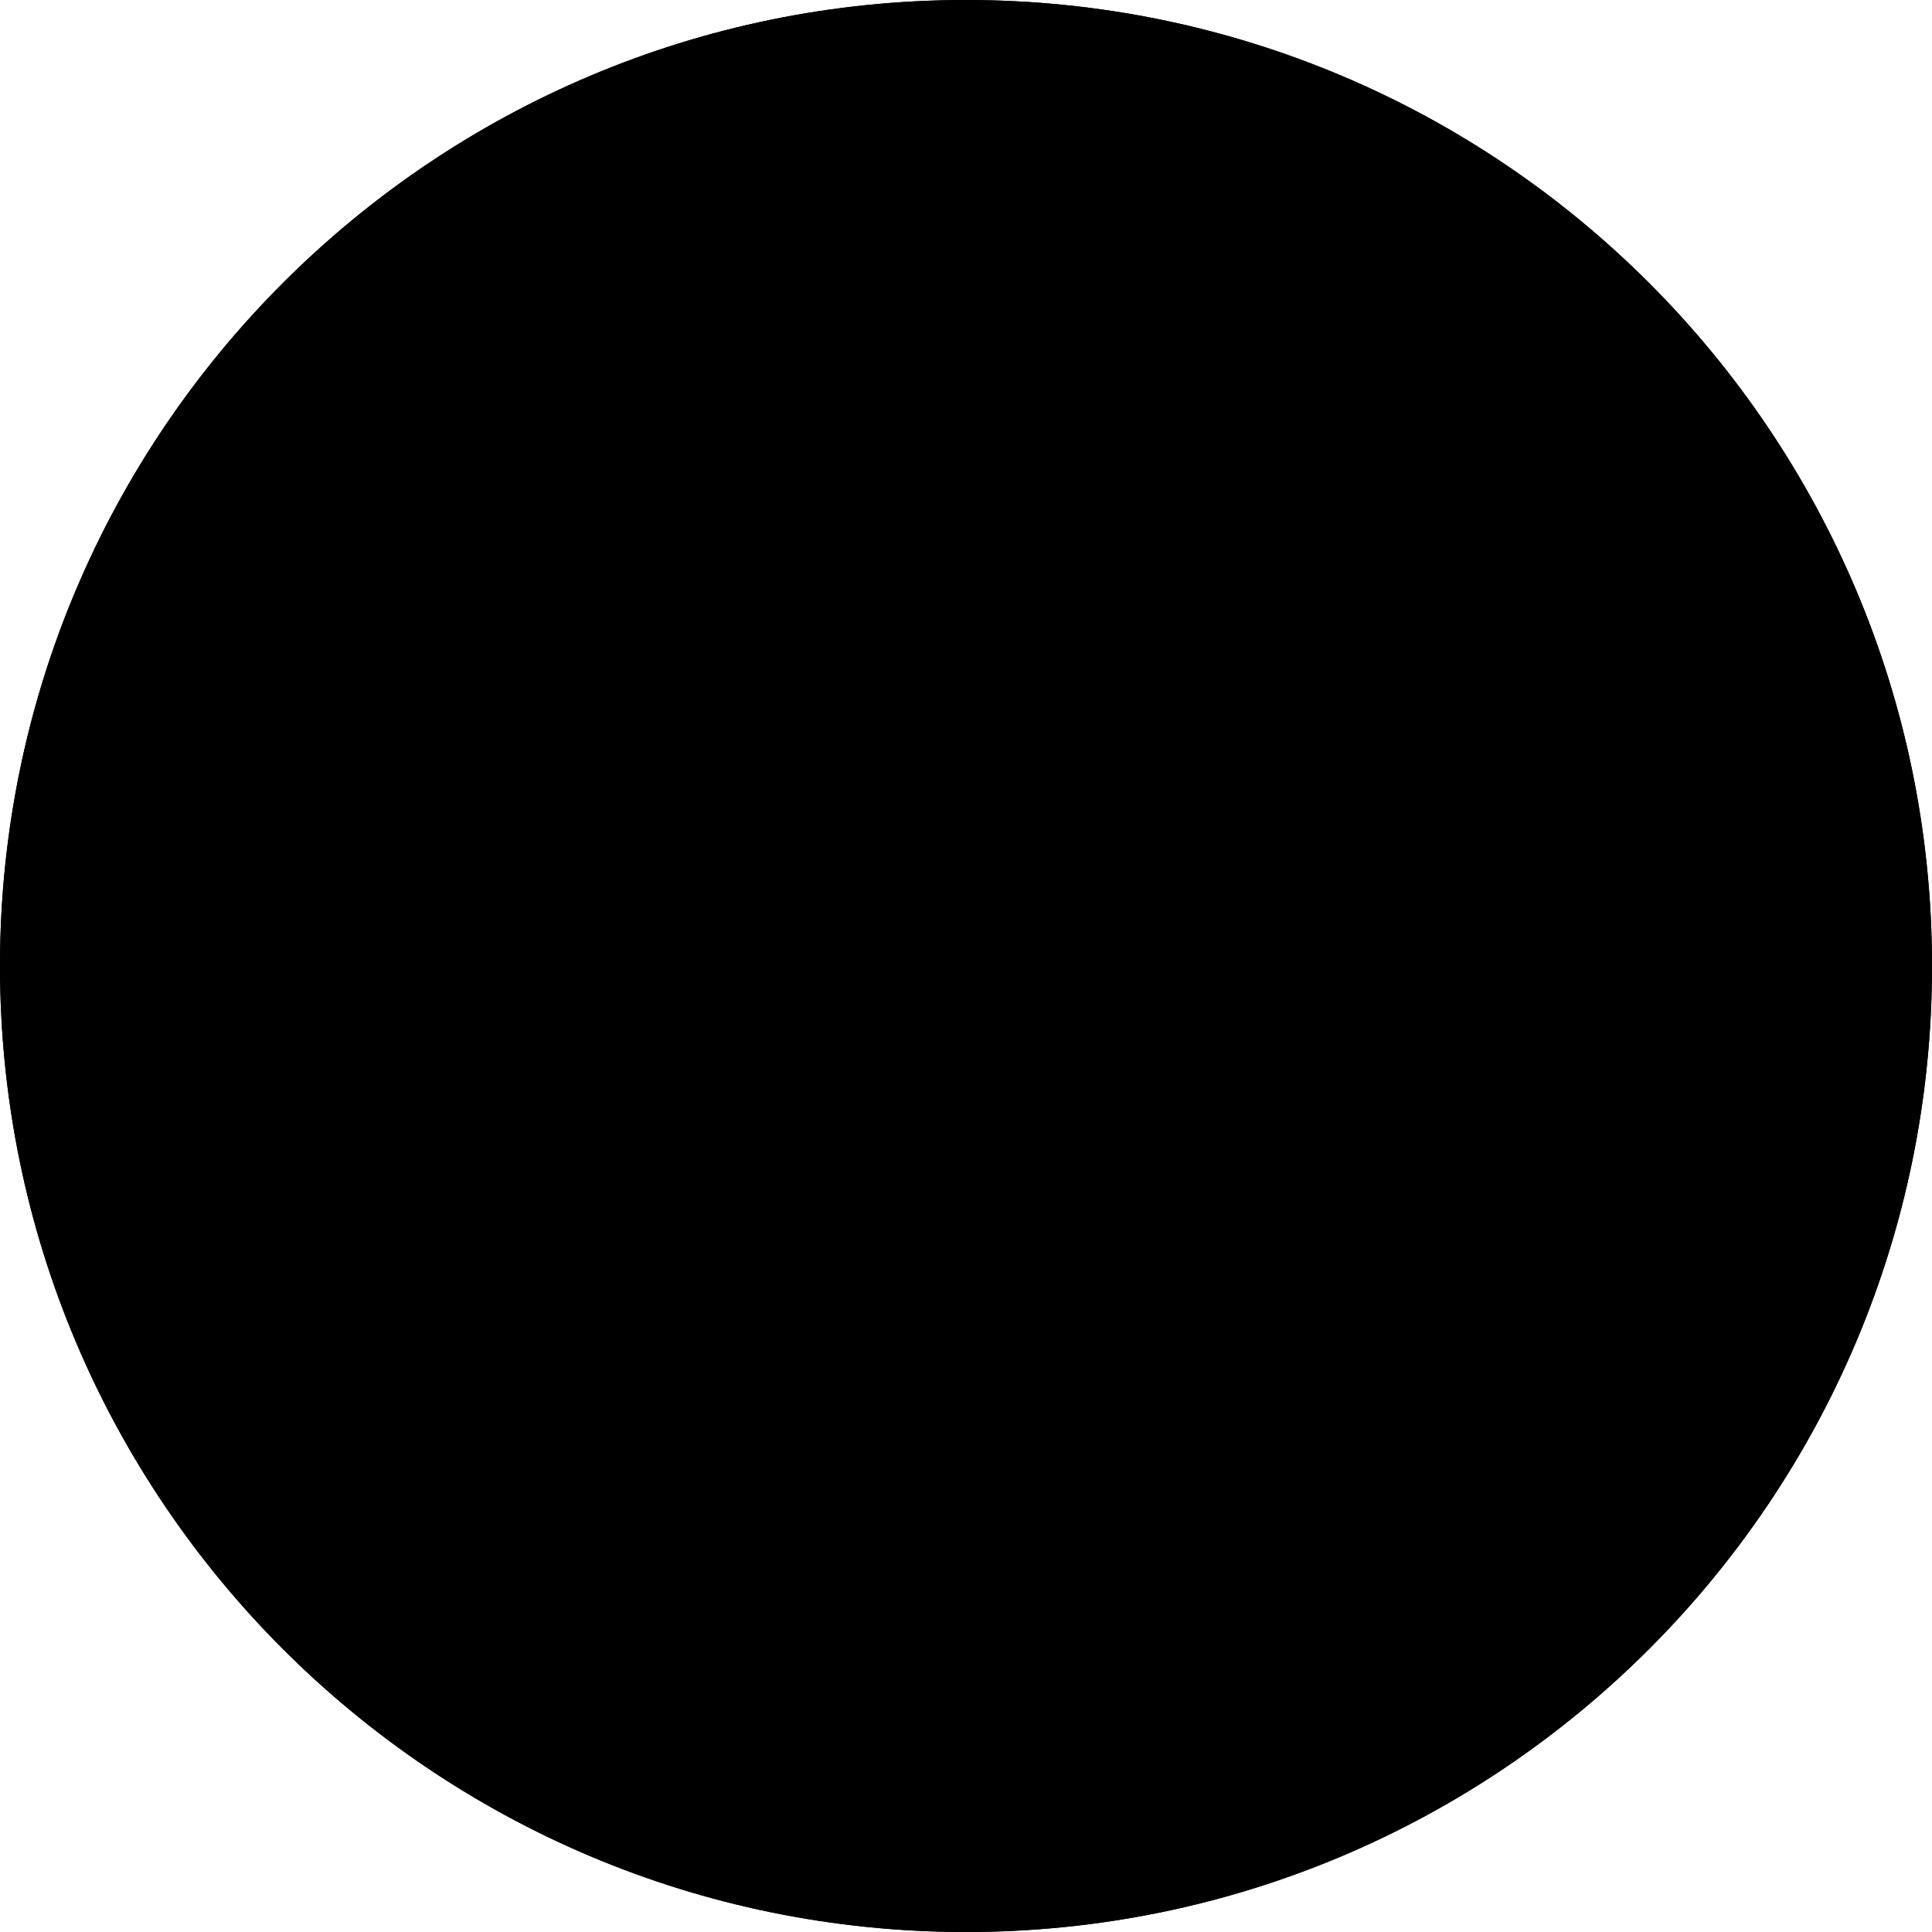
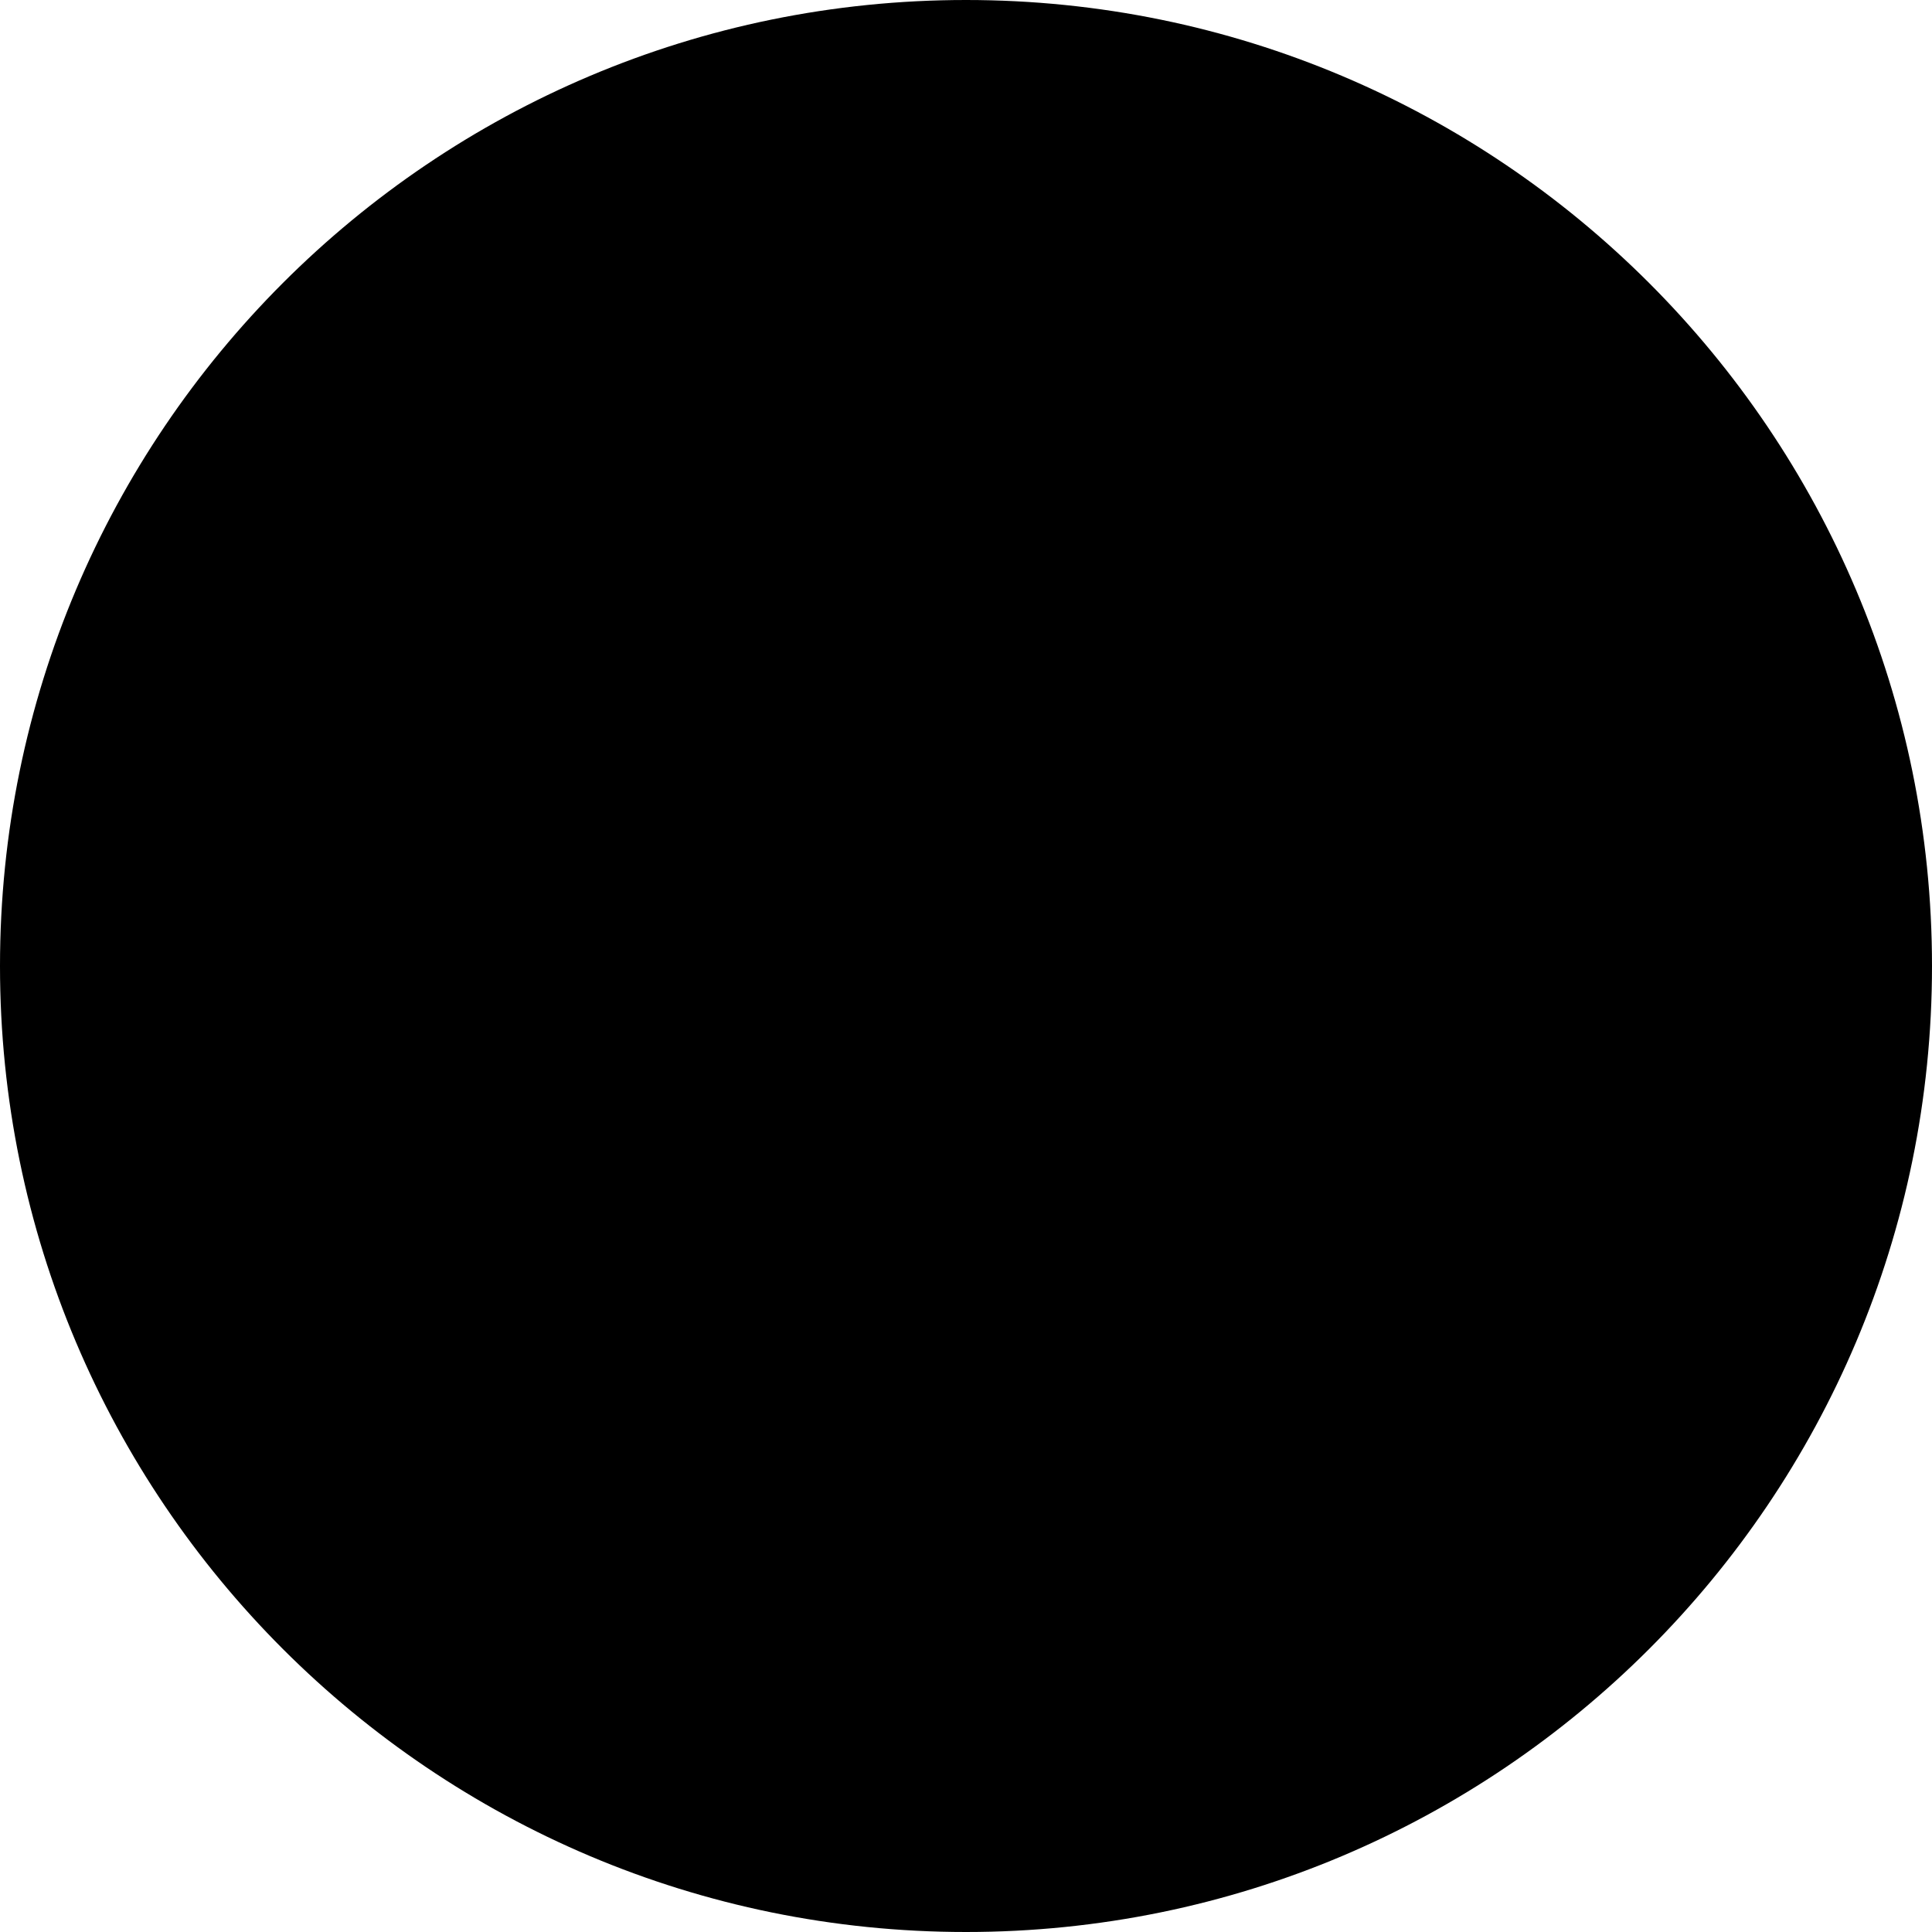
<svg xmlns="http://www.w3.org/2000/svg" width="50" height="50" viewBox="0 0 50 50">
-   <g id="Ellipse_18" data-name="Ellipse 18" stroke="#000" stroke-width="1">
+   <g id="Ellipse_18" data-name="Ellipse 18" fill="#000">
    <circle cx="25" cy="25" r="25" stroke="none" />
    <circle cx="25" cy="25" r="24.5" fill="none" />
  </g>
</svg>
